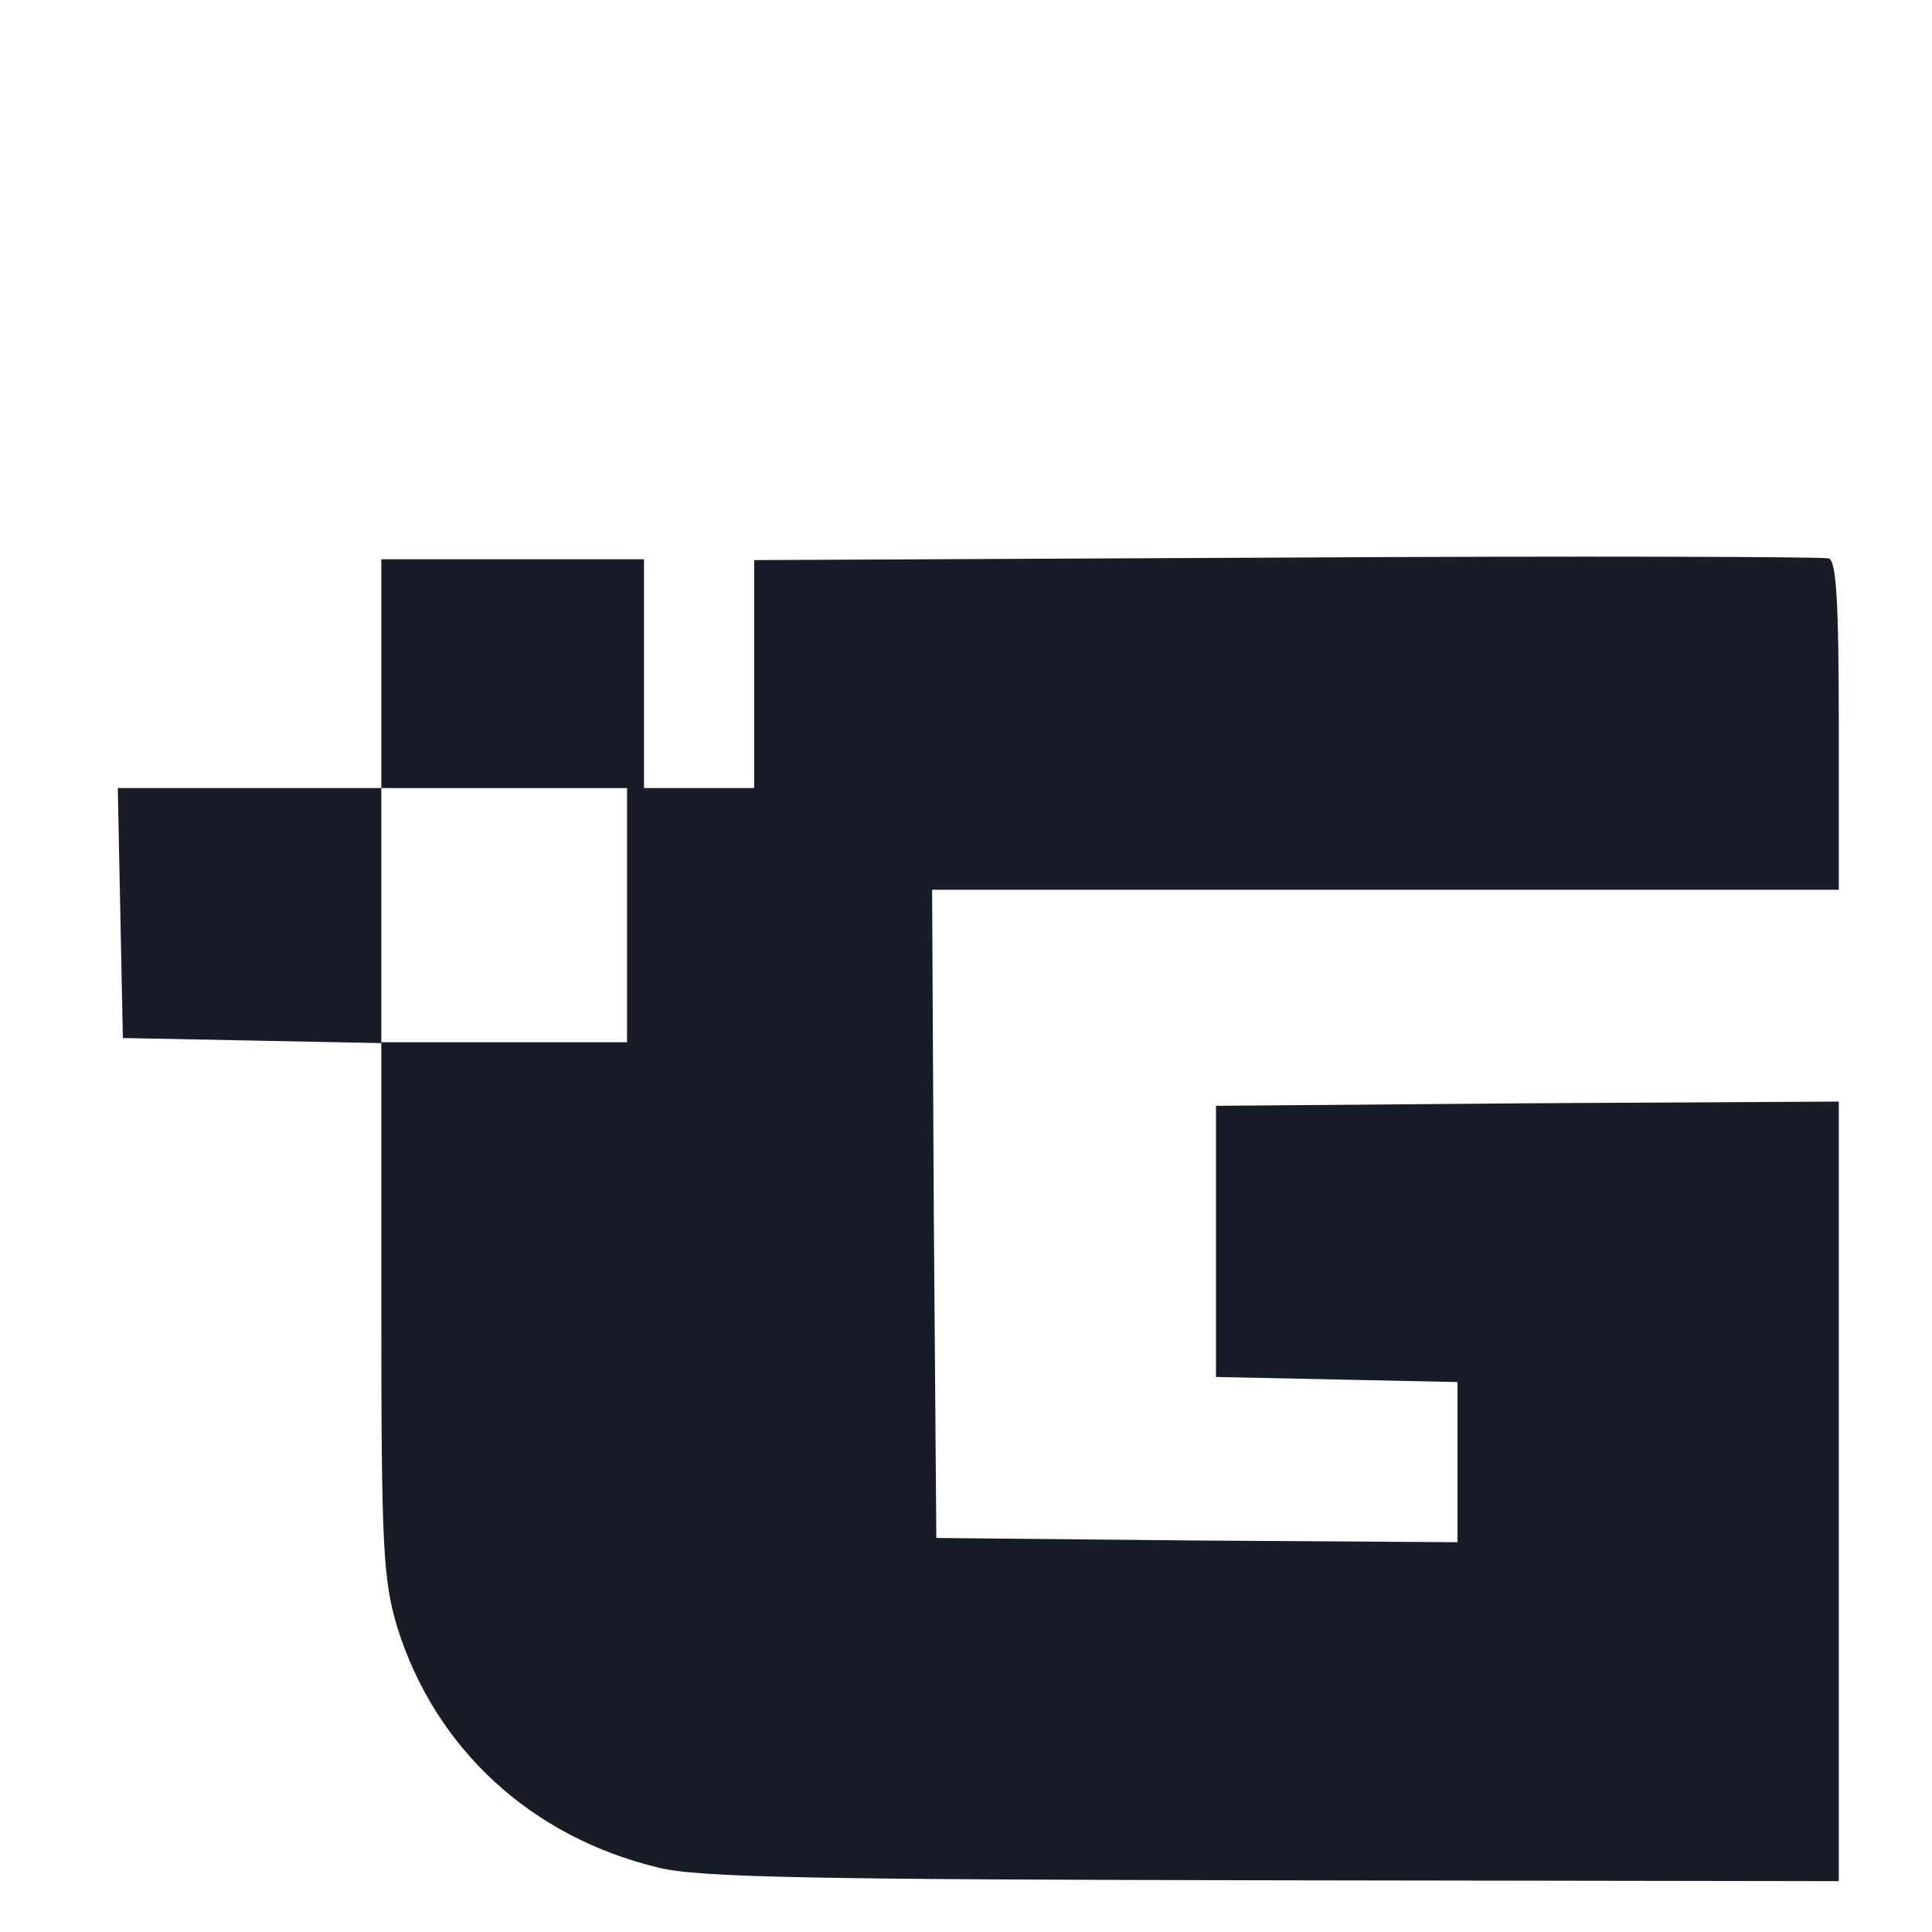
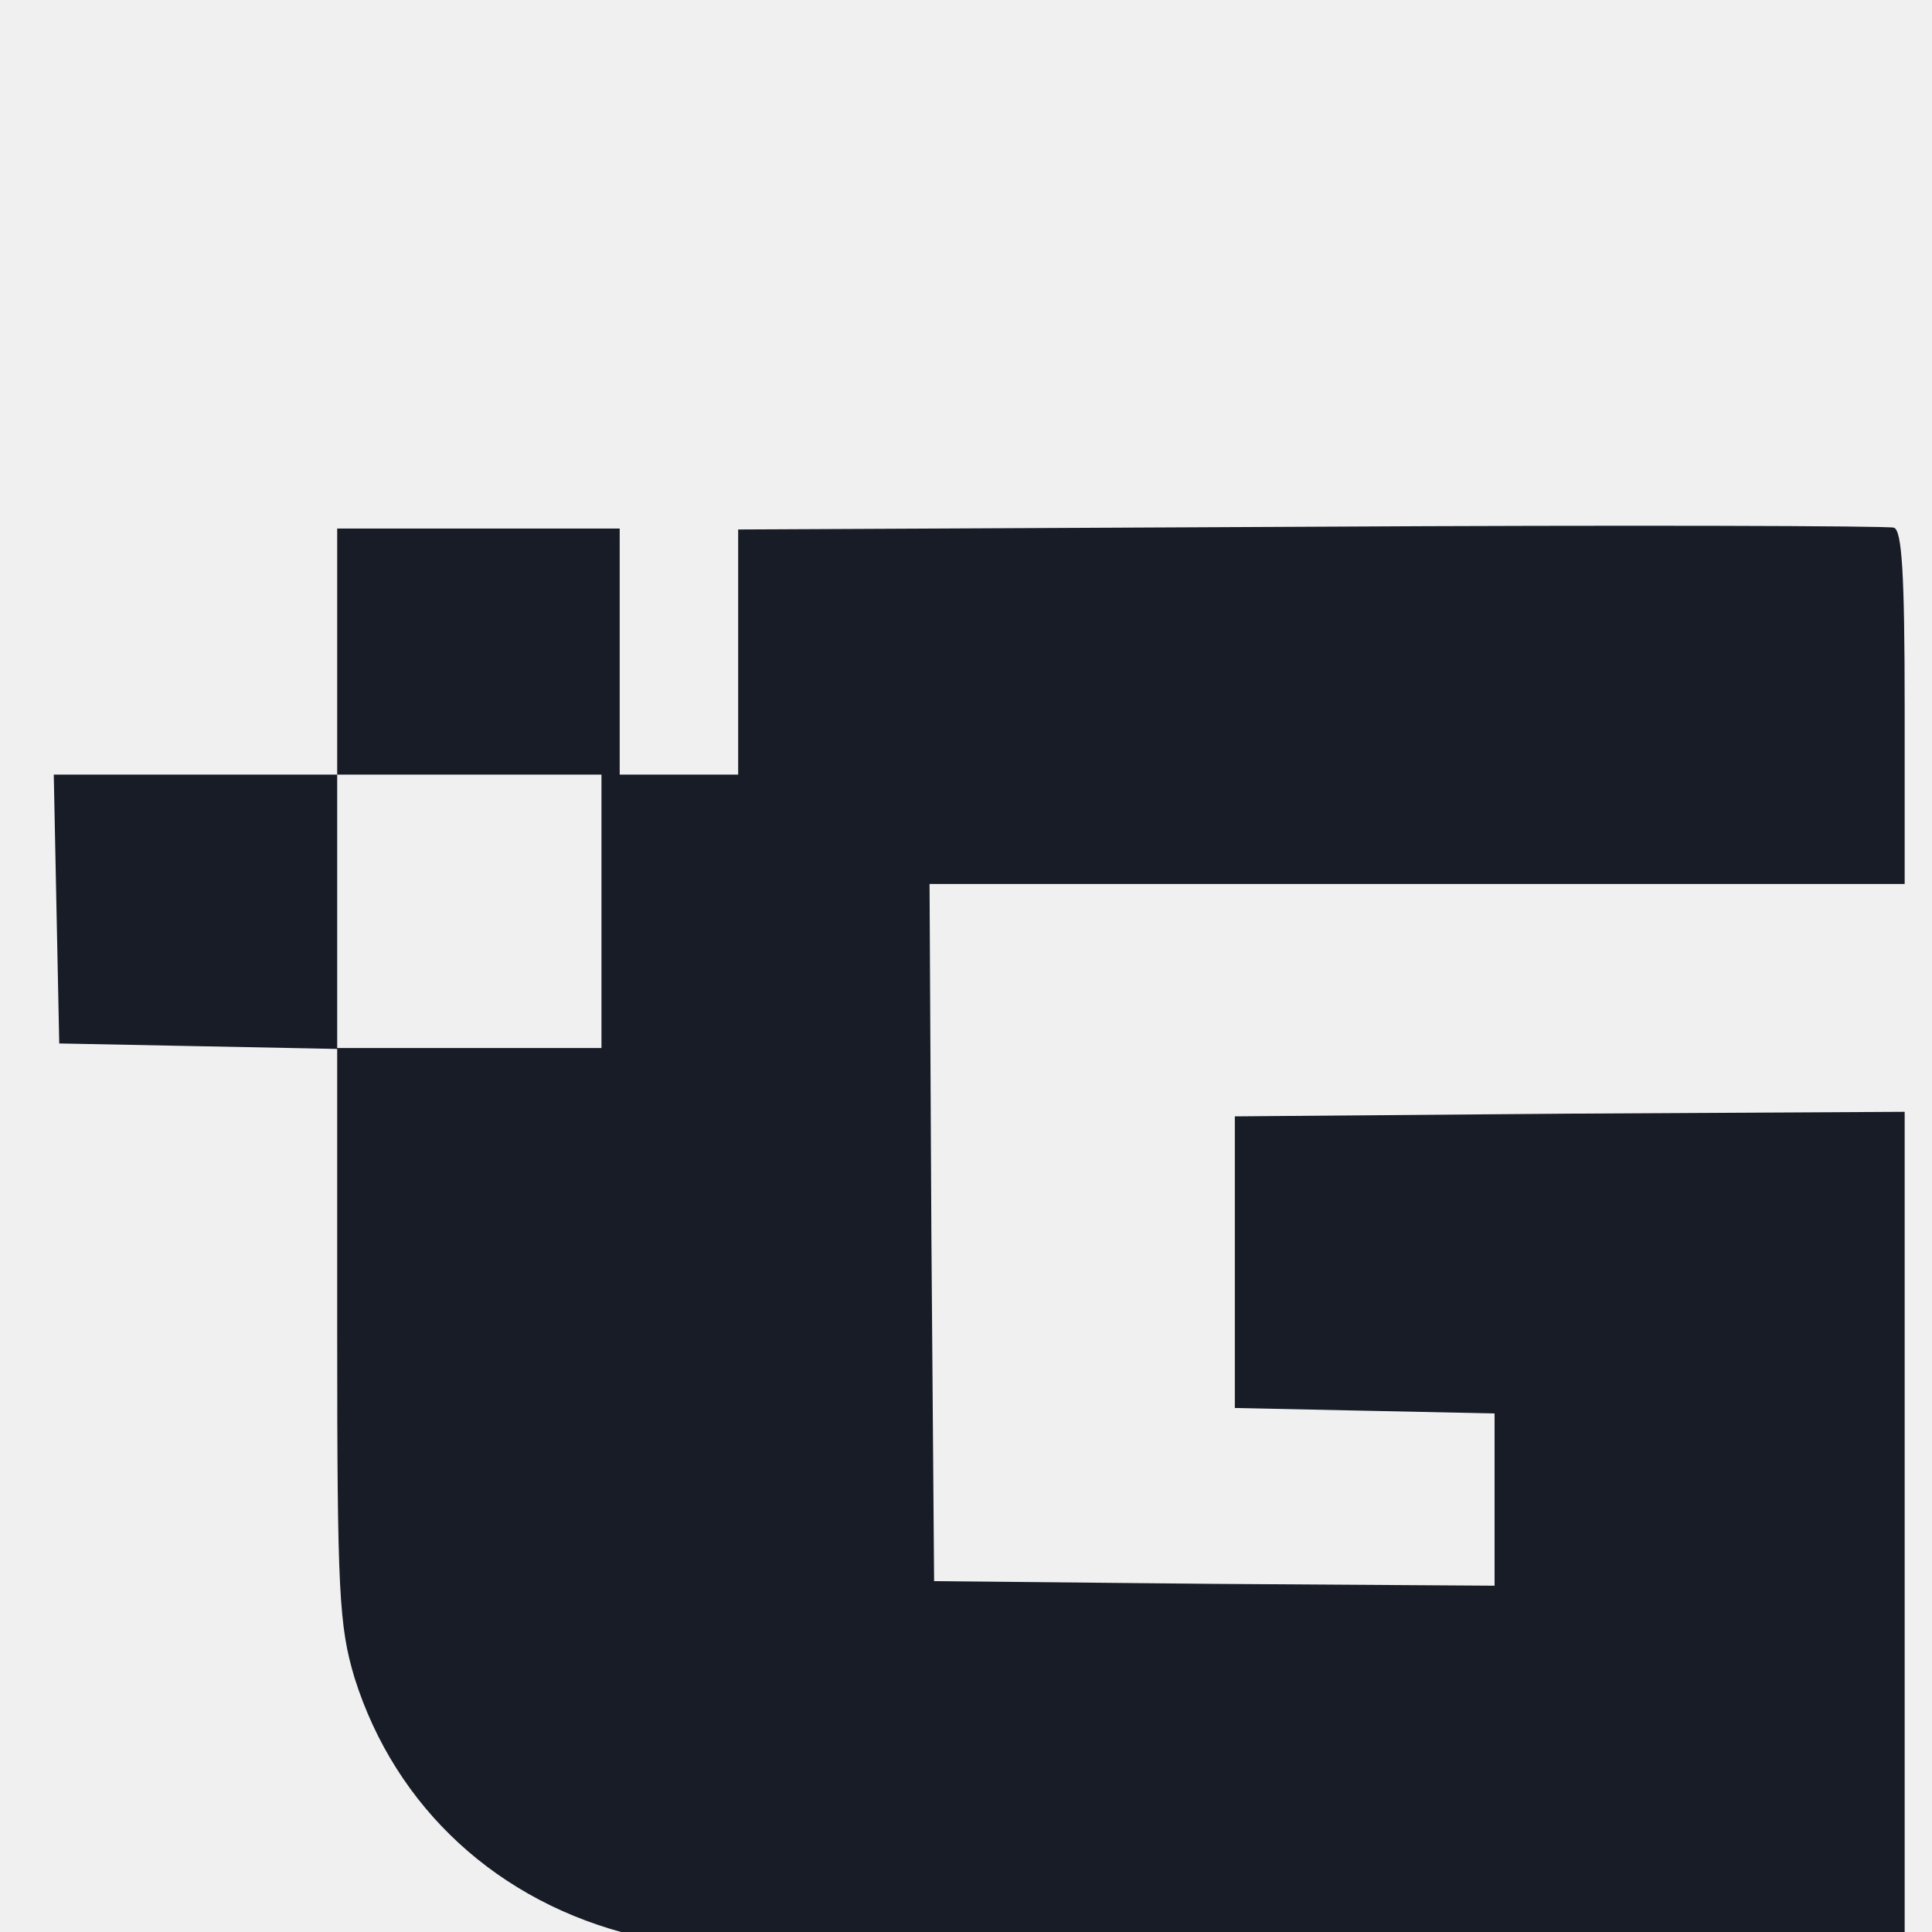
- <svg xmlns="http://www.w3.org/2000/svg" version="1.0" viewBox="104 358 228 228" preserveAspectRatio="xMidYMid meet">
-   <g fill="#ffffff">
-     <path d="M0 512 l0 -512 512 0 512 0 0 512 0 512 -512 0 -512 0 0 -512z m318 22 l0 -43 -33.7 0.2 -33.8 0.3 0 13 0 13 14.3 0.3 14.2 0.3 0 12.4 0 12.5 -33.7 -0.2 -33.8 -0.3 -0.3 -41.2 -0.2 -41.3 53.5 0 53.5 0 0 -16.5 0 -16.5 -61 0 -61 0 0 13.5 0 13.5 -7.5 0 -7.5 0 0 15 0 15 -14.5 0 -14.5 0 0 28.4 c0 25.3 0.2 29.1 1.9 34.7 3.5 10.9 11.1 19.8 21.8 25.3 8.3 4.2 12 4.4 78.6 4.5 l63.7 0.1 0 -43z m64 36.3 c1.3 -3.8 3.6 -10.3 5.3 -14.6 l2.9 -7.7 33.6 0.2 33.5 0.3 5.2 14 5.2 14 19.7 0.3 c10.8 0.1 19.6 0 19.6 -0.2 0 -0.7 -9.2 -26.4 -18.5 -51.6 -10.5 -28.4 -32.9 -90.3 -34.2 -94.5 l-1 -3 -29.3 0 -29.3 0 -20.8 57.5 c-11.5 31.6 -23.6 64.8 -26.9 73.8 -3.3 9 -6 16.7 -6 17.3 0 0.5 7.9 0.9 19.3 0.9 l19.3 0 2.4 -6.7z m203.7 -15.3 c3.4 -11.8 8.8 -30.2 12 -40.7 l5.6 -19.3 3.8 0 c2.7 0 3.9 0.5 4.3 1.8 1.2 4 21.8 71.1 23.2 75.5 l1.6 4.7 23.3 0 23.3 0 18.2 -73.2 c10 -40.3 18.4 -74.1 18.6 -75 0.5 -1.7 -0.8 -1.8 -17 -1.8 -10.5 0 -17.7 0.4 -18.1 1 -0.5 0.9 -25.5 91.5 -25.5 92.6 0 0.2 -1.6 0.4 -3.5 0.4 -2.9 0 -3.7 -0.5 -4.6 -2.7 -0.6 -1.6 -7.2 -22.7 -14.7 -47 l-13.6 -44.3 -16.2 0 c-14.5 0 -16.2 0.2 -16.7 1.8 -2.4 8.7 -21.5 73.9 -23.8 81.5 -3 9.7 -3 9.7 -6.3 9.7 l-3.2 0 -3.7 -12.2 c-6.8 -22.7 -23.7 -80.1 -23.7 -80.4 0 -0.2 -8.4 -0.4 -18.6 -0.4 -17.2 0 -18.5 0.1 -18 1.8 1.1 3.7 38.8 135 40.2 140.2 0.8 3 1.7 6.1 1.9 6.8 0.4 1 5.4 1.2 22.7 1 l22.2 -0.3 6.3 -21.5z m199.3 17.3 c0.1 -27.9 0.2 -81.7 0.1 -110 l-0.1 -35.3 -19.5 0 -19.5 0 0 75 0 75 19.5 0 19.5 0 0 -4.7z m-639 -106.3 l0 -12 -12.5 0 -12.5 0 0 11.3 c0 6.3 0.3 11.7 0.7 12 0.3 0.4 6 0.7 12.5 0.7 l11.8 0 0 -12z m699.8 -22.7 l-0.3 -16.8 -15 0 c-8.2 0 -15.8 0.3 -16.7 0.7 -1.6 0.7 -1.8 2.4 -1.8 15.2 0 7.9 0.3 15.1 0.6 16 0.5 1.4 3 1.6 17 1.6 l16.4 0 -0.2 -16.7z m57.7 -0.3 l0 -16.5 -14.5 0 c-8 0 -15.3 0.3 -16.2 0.7 -1.6 0.7 -1.8 2.4 -1.8 15.2 0 7.9 0.3 15.2 0.6 16 0.6 1.4 2.7 1.6 16.3 1.4 l15.6 -0.3 0 -16.5z m-726.5 -5.5 l0 -10.5 -12.5 0 -12.5 0 0 10.5 0 10.5 12.5 0 12.5 0 0 -10.5z m608.5 -51.5 l0 -16.5 -17.2 -0.3 -17.3 -0.2 0 17 0 17 17.3 -0.2 17.2 -0.3 0 -16.5z m60.5 0 l0 -17 -16.7 0.2 -16.8 0.3 -0.3 14.5 c-0.1 8 0 15.5 0.3 16.8 0.5 2.2 0.8 2.2 17 2.2 l16.5 0 0 -17z m58 0 l0 -17 -15.9 0 c-13.6 0 -16 0.2 -16.5 1.6 -0.8 2.1 -0.8 30.9 0.1 31.7 0.3 0.4 7.8 0.7 16.5 0.7 l15.8 0 0 -17z" />
-     <path d="M401 512.8 c0 -2.8 3 -13.1 8.7 -29.5 l8.6 -25.3 3.7 0 3.7 0 9.3 25.3 c5.1 13.8 9.5 27.1 9.7 29.5 l0.5 4.2 -22.1 0 -22.1 0 0 -4.2z" />
-   </g>
-   <g fill="#171c27">
+ <svg xmlns="http://www.w3.org/2000/svg" viewBox="112 366 212 212">
+   <style>g{fill:#171c27}@media (prefers-color-scheme:dark){g{fill:#efeee9}}</style>
+   <g>
    <path d="M181.7 578.4 c-15 -3.6 -26.3 -14 -30.8 -28.3 -1.7 -5.7 -1.9 -9.4 -1.9 -37.7 l0 -31.3 -15.2 -0.3 -15.3 -0.3 -0.3 -14.7 -0.3 -14.8 15.6 0 15.5 0 0 -13.5 0 -13.5 15.5 0 15.5 0 0 13.5 0 13.5 6.5 0 6.5 0 0 -13.5 0 -13.4 62.8 -0.3 c34.5 -0.2 63.3 -0.1 64 0.1 0.9 0.2 1.2 5 1.2 19.7 l0 19.4 -53.5 0 -53.5 0 0.2 38.3 0.3 38.2 30.8 0.3 30.7 0.2 0 -9.5 0 -9.4 -14.2 -0.3 -14.3 -0.3 0 -16 0 -16 36.8 -0.3 36.7 -0.2 0 46 0 46 -66.7 -0.1 c-53.5 -0.1 -67.9 -0.3 -72.6 -1.5z m-3.7 -112.4 l0 -15 -14.5 0 -14.5 0 0 15 0 15 14.5 0 14.5 0 0 -15z" />
    <path d="M336.5 577.3 c0.3 -1.5 3.5 -10.6 7.1 -20.3 3.5 -9.6 15.8 -43.4 27.3 -75 l20.8 -57.5 32.3 0 32.3 0 1 3 c1.3 4.1 23.5 65.4 34.2 94.5 12 32.7 20.5 56.4 20.5 57.3 0 0.4 -10.6 0.6 -23.6 0.5 l-23.7 -0.3 -5.2 -14 -5.2 -14 -30.5 -0.3 -30.6 -0.2 -2.9 7.7 c-1.7 4.3 -4 10.8 -5.3 14.6 l-2.4 6.7 -23.4 0 -23.4 0 0.7 -2.7z m105 -65 c-0.4 -1 -4.8 -12.9 -9.8 -26.5 -4.9 -13.7 -9.3 -24.8 -9.7 -24.8 -0.7 0 -18 49.7 -18 51.8 0 0.9 4.5 1.2 19.1 1.2 17.8 0 19.1 -0.1 18.4 -1.7z" />
    <path d="M531.5 578.8 c-0.2 -0.7 -1.1 -3.8 -1.9 -6.8 -0.8 -3 -10.5 -36.9 -21.6 -75.3 -11 -38.3 -20 -70.4 -20 -71.2 0 -1.3 3.1 -1.5 22 -1.5 12.1 0 22 0.2 22 0.4 0 0.3 16.9 57.8 23.7 80.4 2.2 7.4 4 11.7 4.4 10.9 0.4 -0.7 4.6 -14.6 9.4 -30.7 4.7 -16.2 10.6 -36.6 13.2 -45.2 l4.6 -15.8 19.1 0 19.2 0 13.6 44.3 c14.4 46.6 15.6 50.2 16.3 49.5 0.2 -0.2 6 -21 12.9 -46.1 6.9 -25.1 12.8 -46.2 13.1 -46.7 1 -1.6 42.5 -1.3 42.5 0.3 0 0.6 -8.6 35.7 -19.1 78 l-19.1 76.7 -26.4 0 -26.3 0 -3.2 -10.2 c-14.2 -46.2 -22 -71.3 -22.4 -71.7 -0.3 -0.2 -0.7 -0.2 -0.9 0 -0.3 0.2 -5.8 18.6 -12.3 40.9 l-11.9 40.5 -25.2 0.3 c-19.7 0.2 -25.3 0 -25.7 -1z" />
    <path d="M743 502 l0 -78 22.5 0 22.5 0 0.2 28.8 c0.4 66.7 0.4 111.2 0 119 l-0.5 8.2 -22.3 0 -22.4 0 0 -78z" />
  </g>
-   <g fill="#f5681e">
-     <path d="M809.6 461.4 c-0.3 -0.9 -0.6 -9.4 -0.6 -19 0 -15.7 0.2 -17.5 1.8 -18.2 0.9 -0.4 9.8 -0.7 19.7 -0.7 l18 0 0.3 19.8 0.2 19.7 -19.4 0 c-16.8 0 -19.5 -0.2 -20 -1.6z" />
-     <path d="M868.6 461.4 c-0.3 -0.8 -0.6 -9.4 -0.6 -19 0 -15.7 0.2 -17.5 1.8 -18.2 0.9 -0.4 9.6 -0.7 19.2 -0.7 l17.5 0 0 19.5 0 19.5 -18.6 0.3 c-16.4 0.2 -18.7 0 -19.3 -1.4z" />
-     <path d="M748 386 l0 -20 20.3 0.2 20.2 0.3 0 19.5 0 19.5 -20.2 0.3 -20.3 0.2 0 -20z" />
-     <path d="M809.5 403.8 c-0.3 -1.3 -0.4 -10.2 -0.3 -19.8 l0.3 -17.5 19.8 -0.3 19.7 -0.2 0 20 0 20 -19.5 0 c-19.4 0 -19.5 0 -20 -2.2z" />
-     <path d="M868.7 405.3 c-0.9 -0.8 -0.9 -35.6 -0.1 -37.7 0.5 -1.4 3.2 -1.6 19.5 -1.6 l18.9 0 0 20 0 20 -18.8 0 c-10.4 0 -19.2 -0.3 -19.5 -0.7z" />
-   </g>
</svg>
